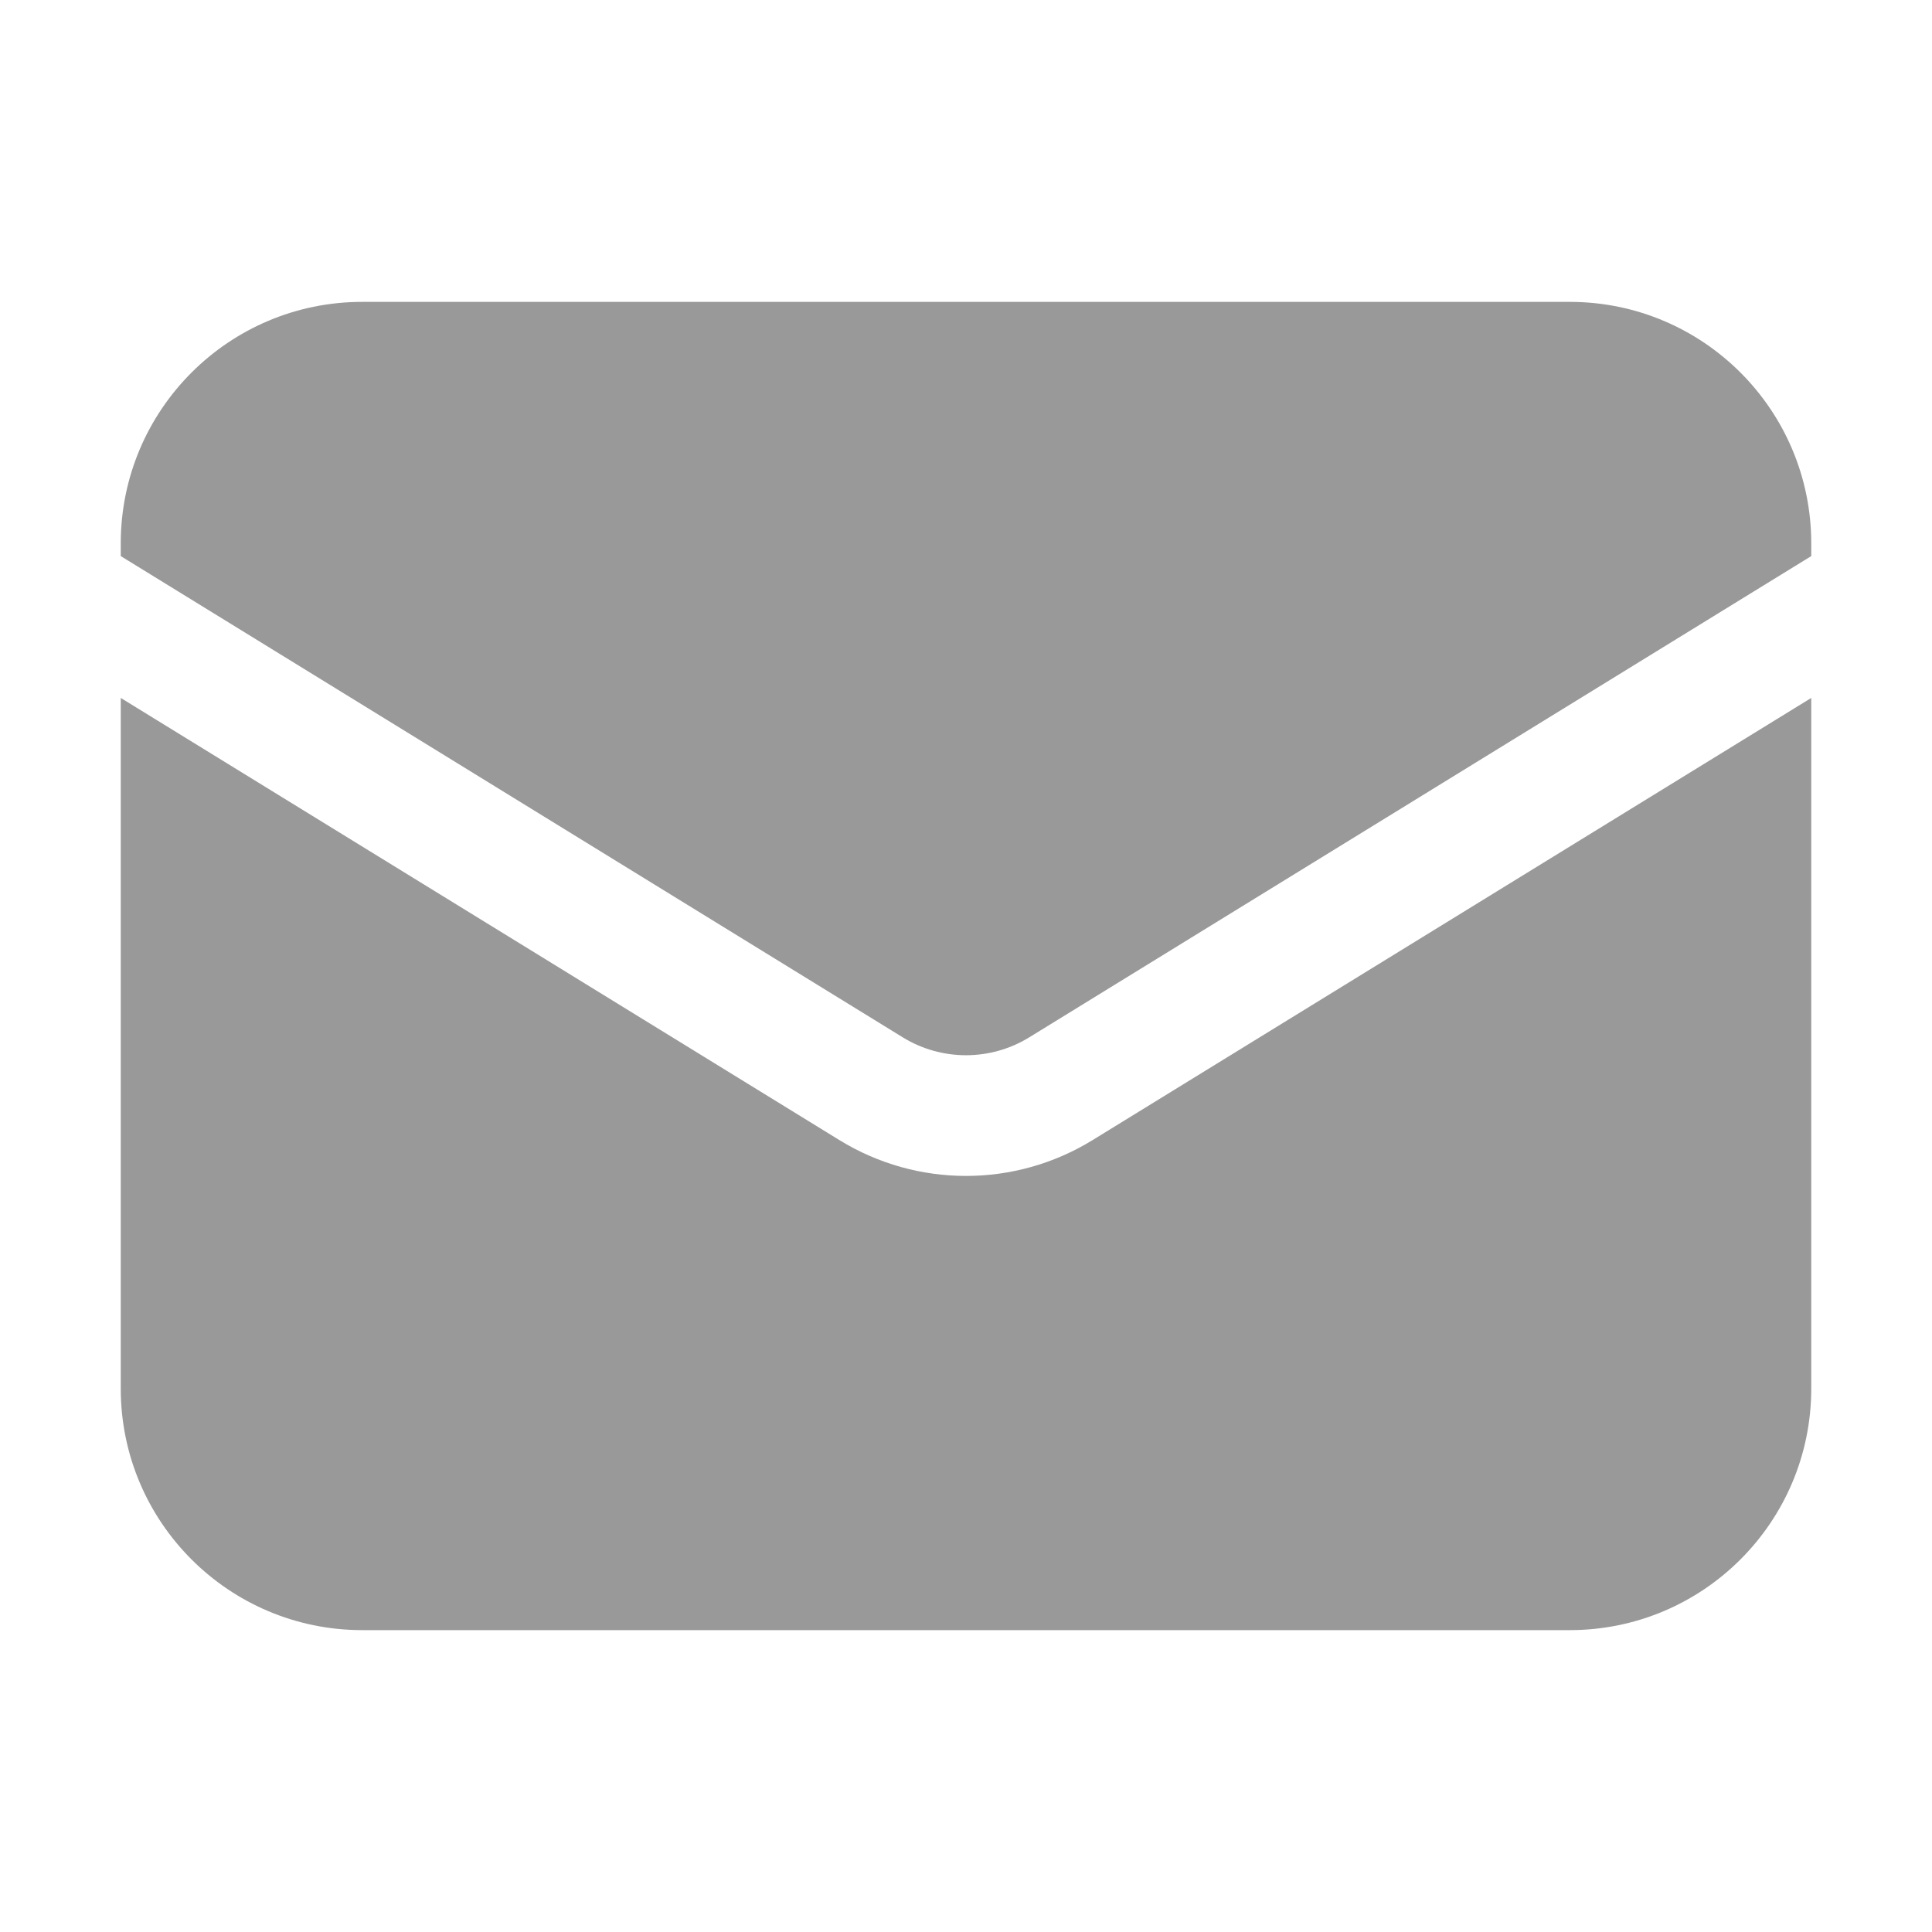
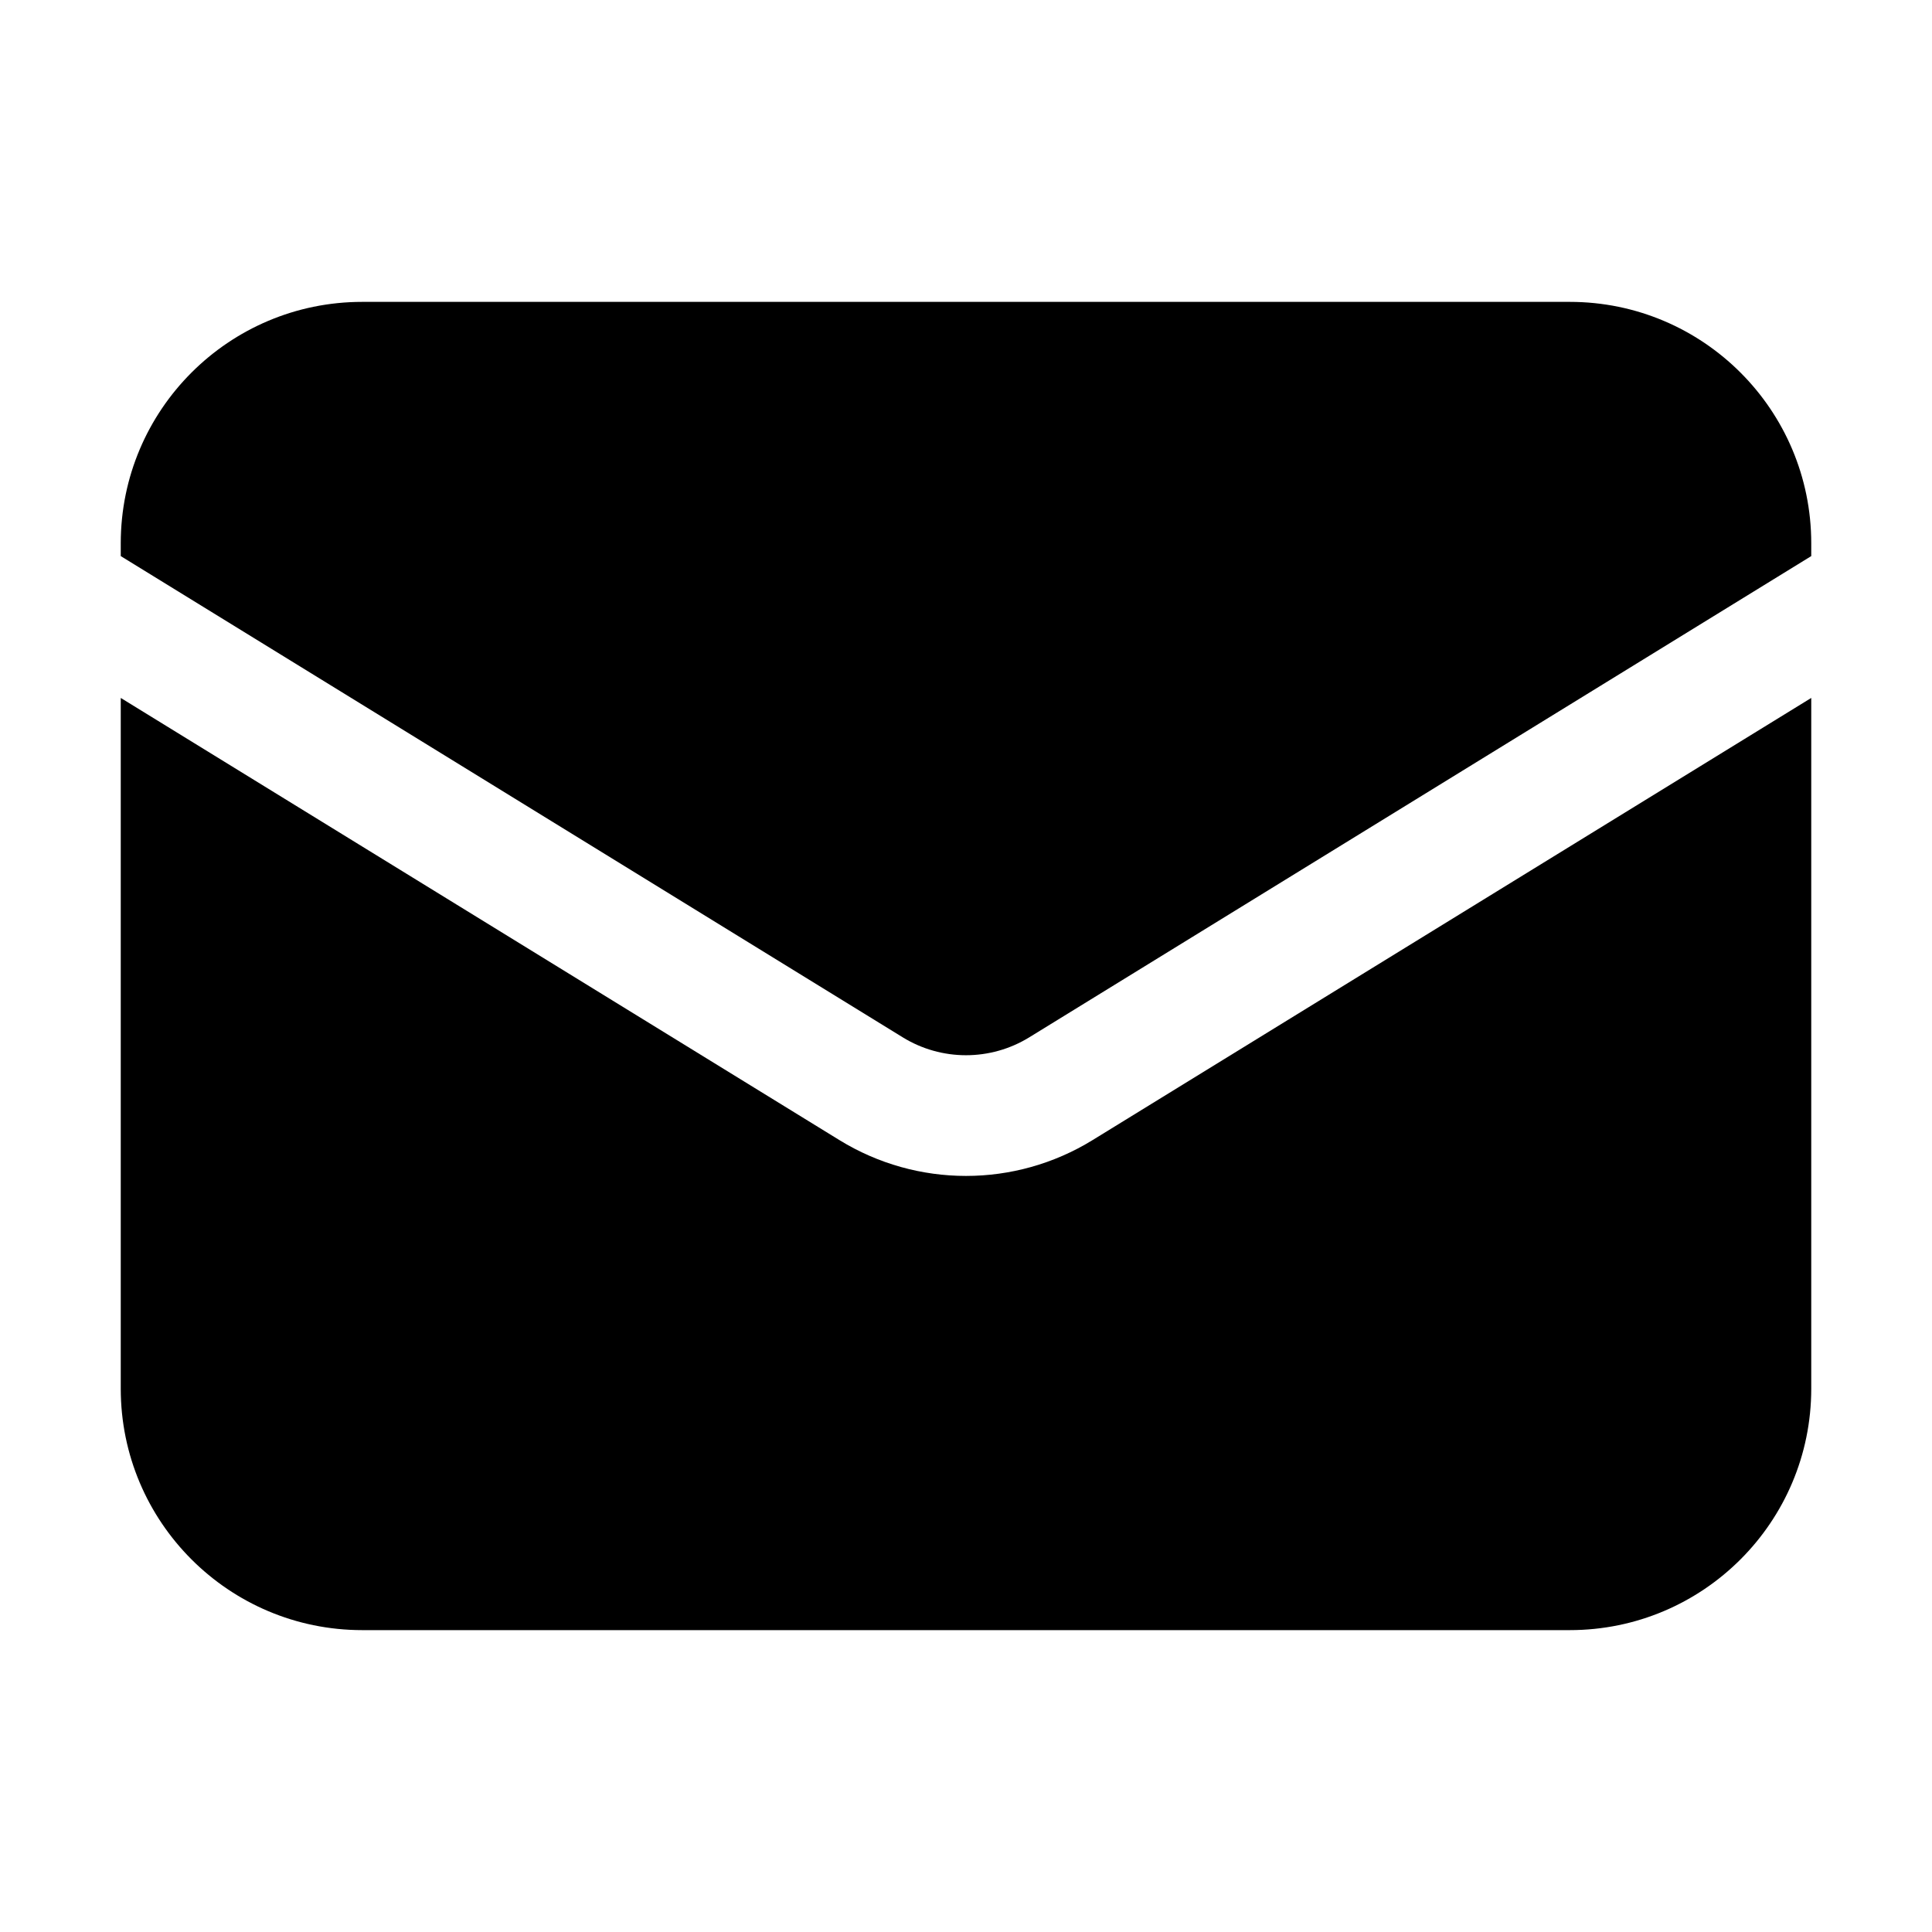
- <svg xmlns="http://www.w3.org/2000/svg" viewBox="0 0 24 24" fill="#999999" class="w-6 h-6">
+ <svg xmlns="http://www.w3.org/2000/svg" viewBox="0 0 24 24" fill="%%colorTheme.entry.iconColor%%" class="w-6 h-6">
  <path d="M1.5 8.67v8.58a3 3 0 0 0 3 3h15a3 3 0 0 0 3-3V8.67l-8.928 5.493a3 3 0 0 1-3.144 0L1.5 8.67Z" />
  <path d="M22.5 6.908V6.75a3 3 0 0 0-3-3h-15a3 3 0 0 0-3 3v.158l9.714 5.978a1.5 1.5 0 0 0 1.572 0L22.5 6.908Z" />
</svg>
